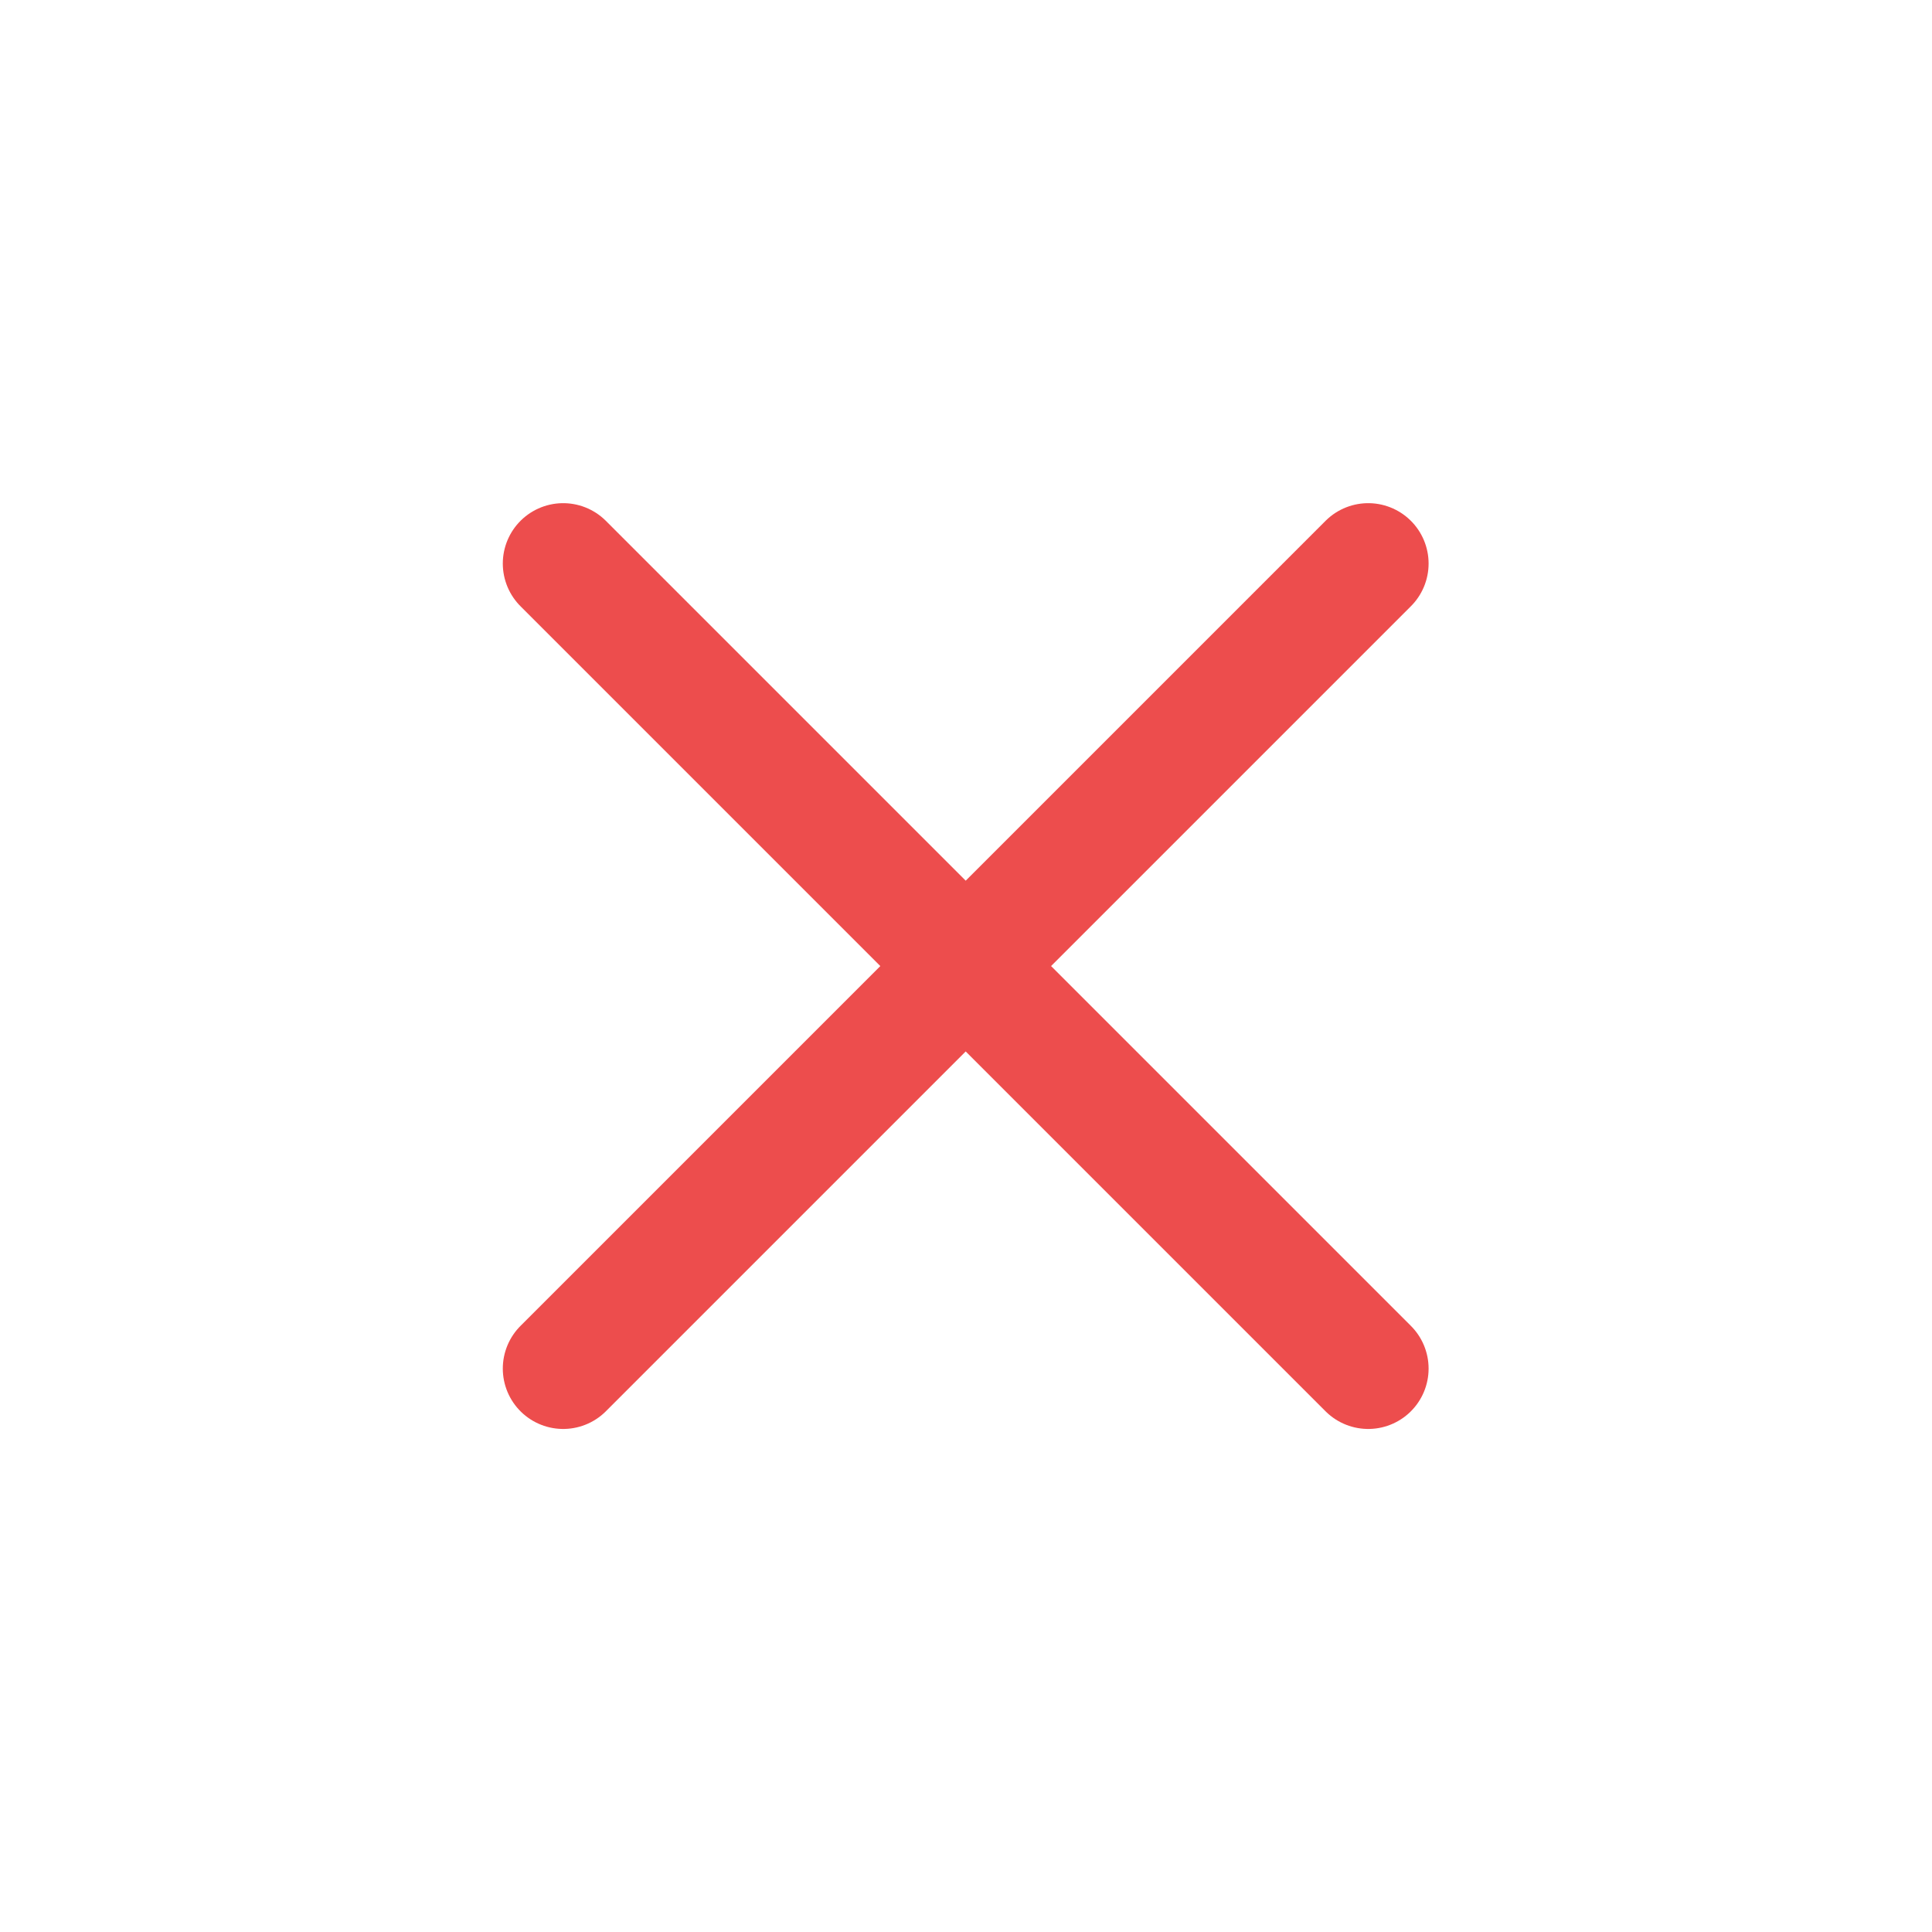
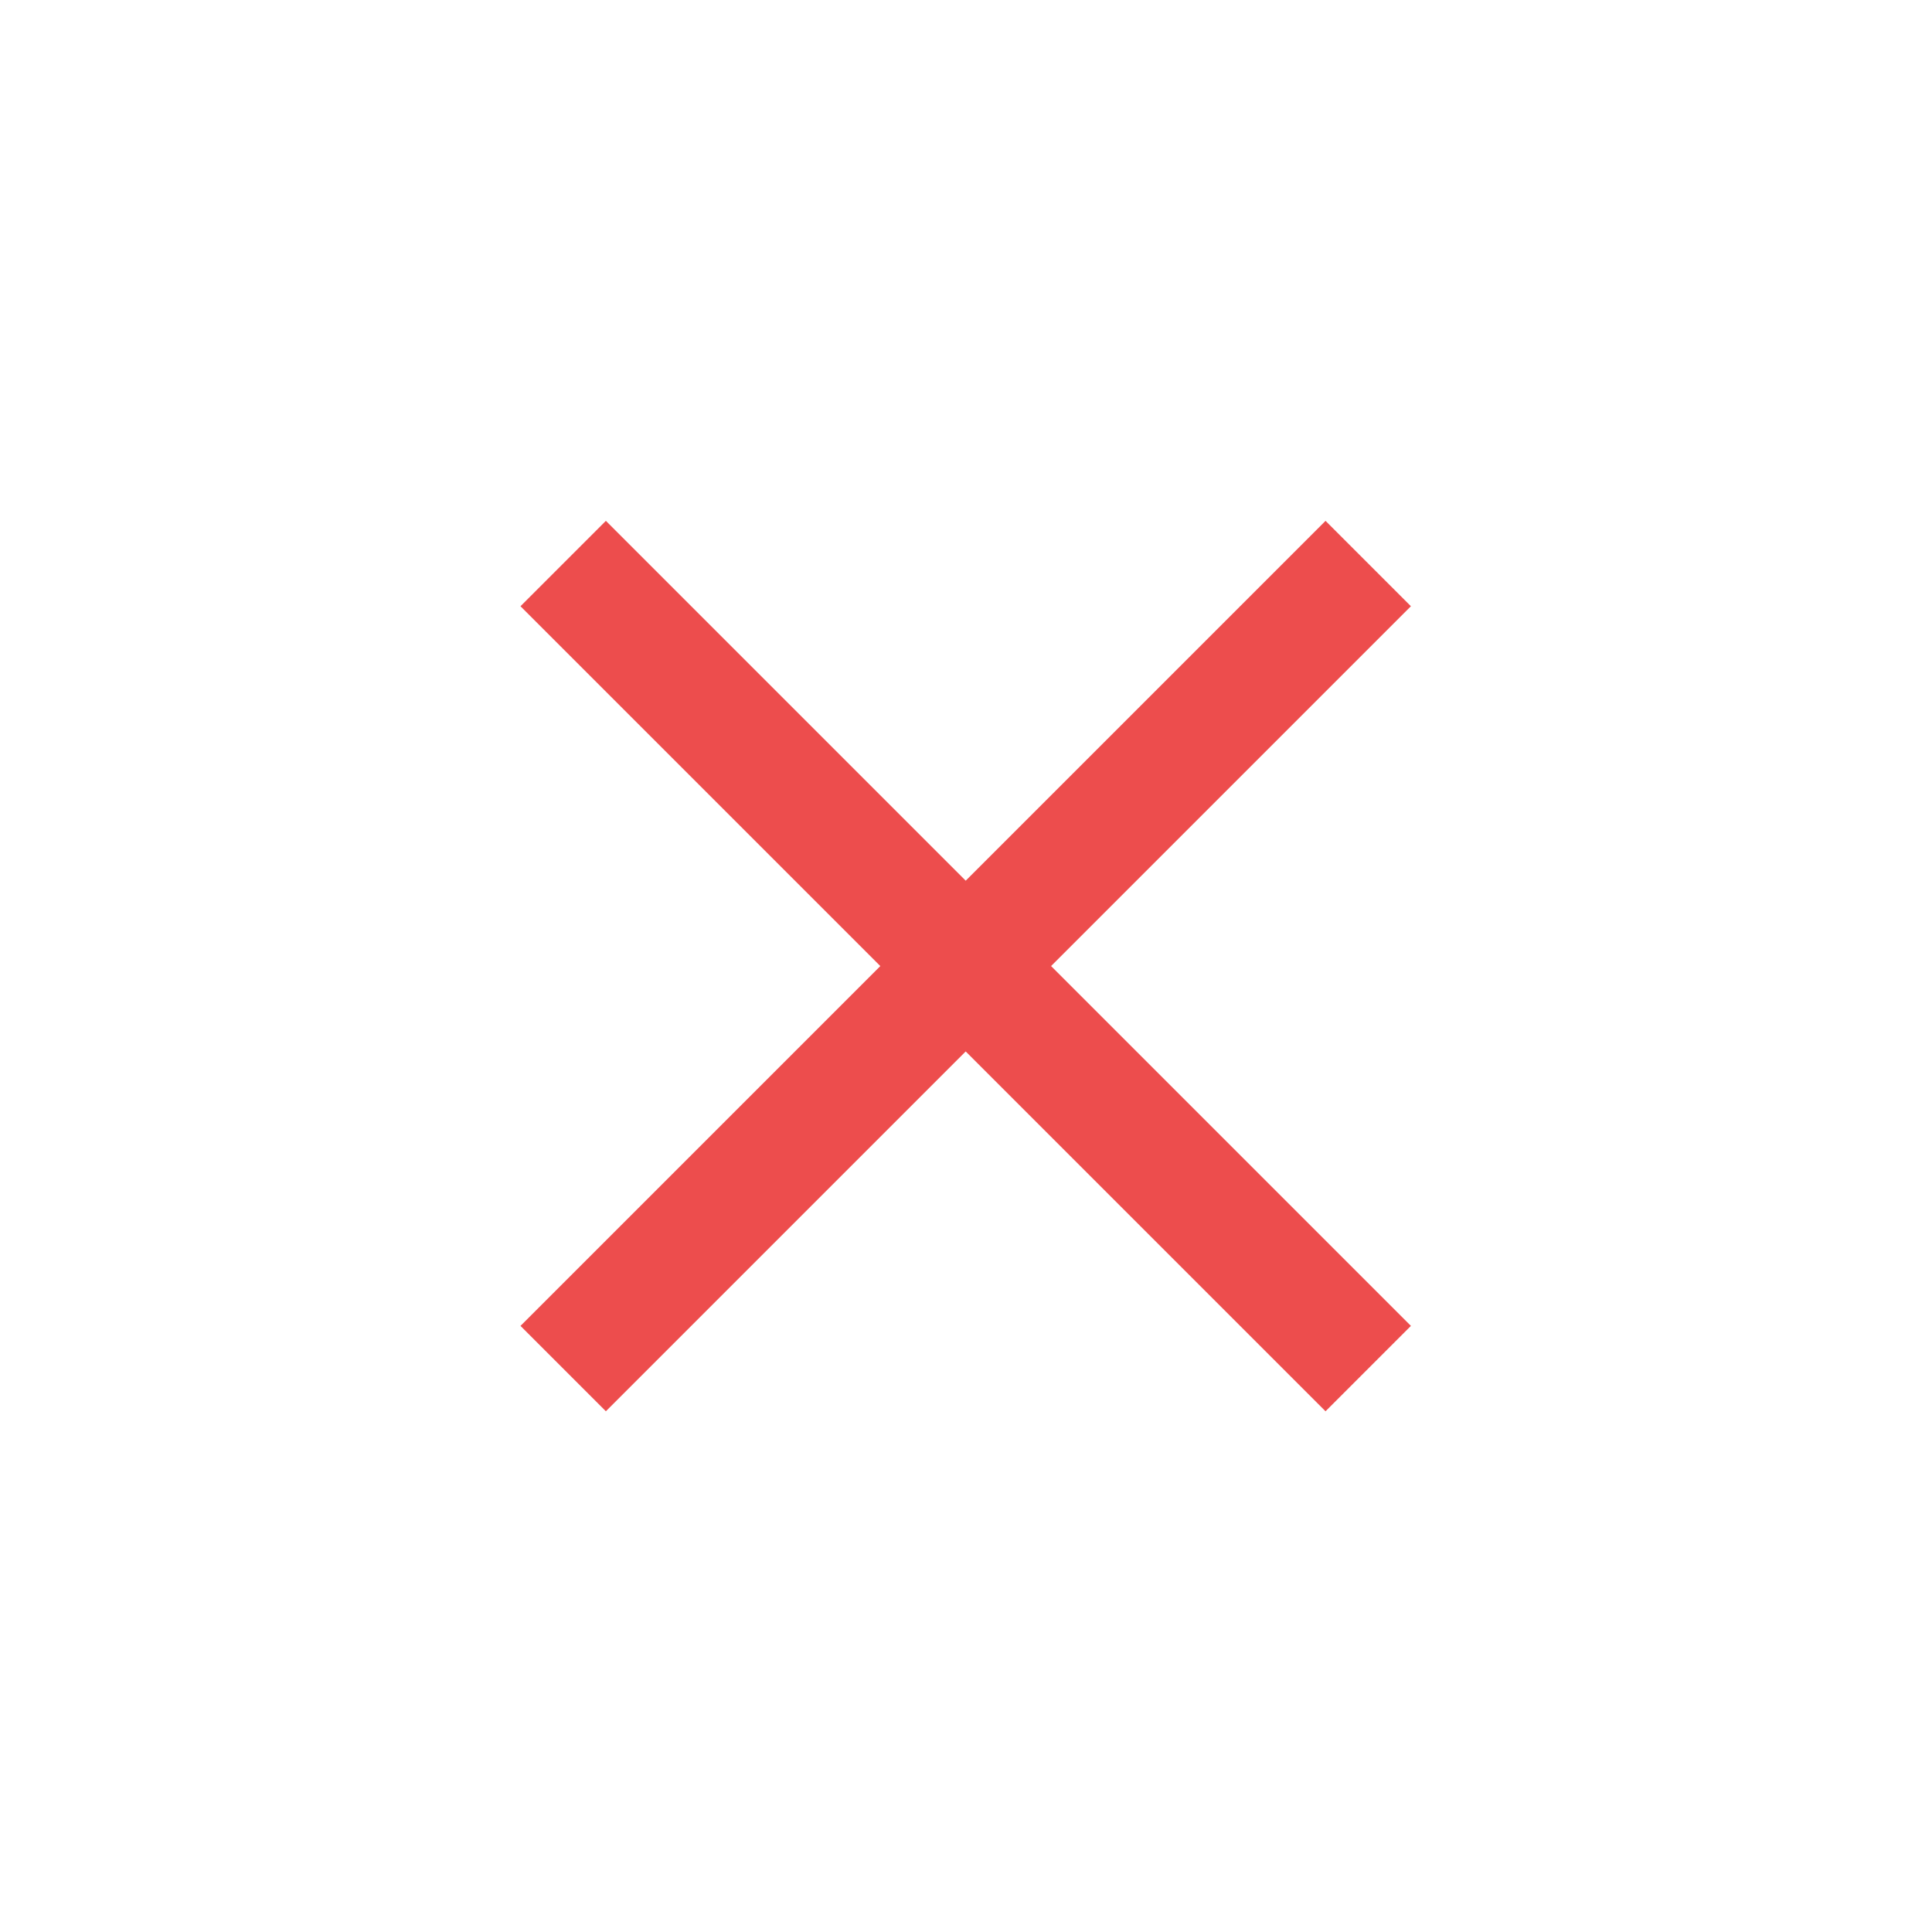
<svg xmlns="http://www.w3.org/2000/svg" width="16" height="16" viewBox="0 0 16 16" fill="none">
-   <path d="M11.331 4.667L4.664 11.334M4.664 4.667L11.331 11.334" stroke="#ED4D4D" stroke-linecap="round" strokeLinejoin="round" />
+   <path d="M11.331 4.667L4.664 11.334M4.664 4.667L11.331 11.334" stroke="#ED4D4D" strokeLinecap="round" strokeLinejoin="round" />
</svg>
